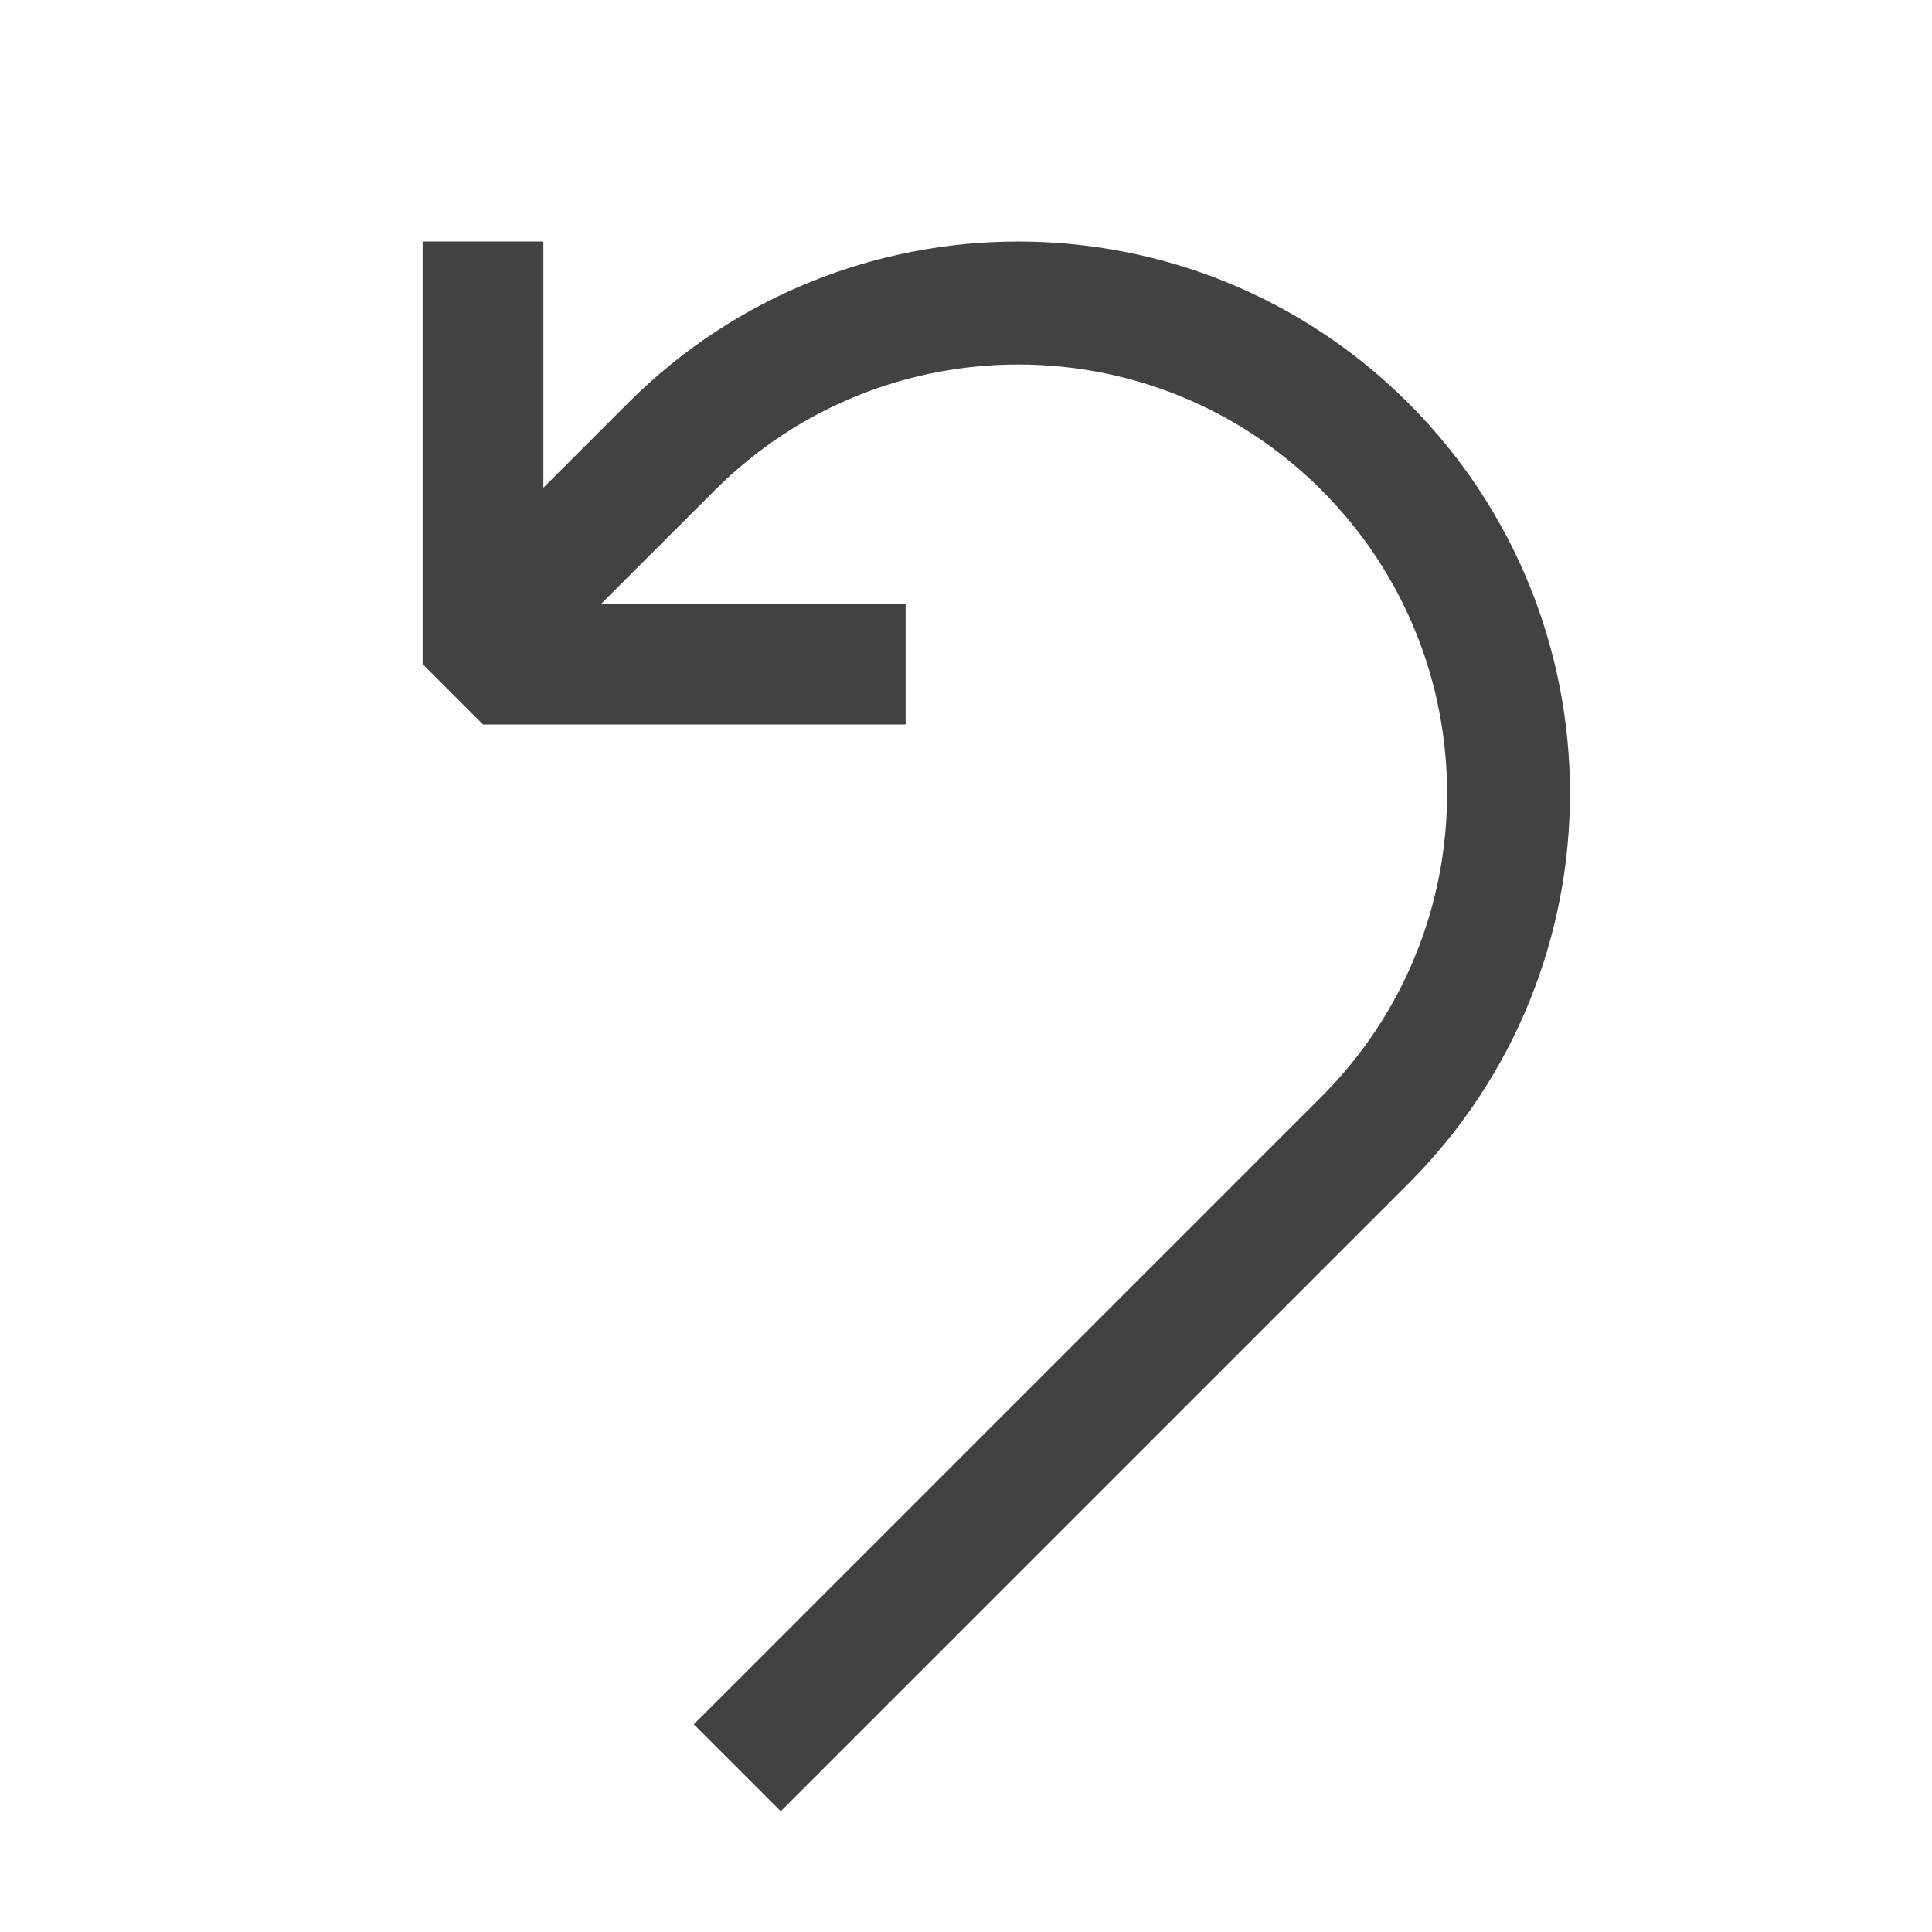
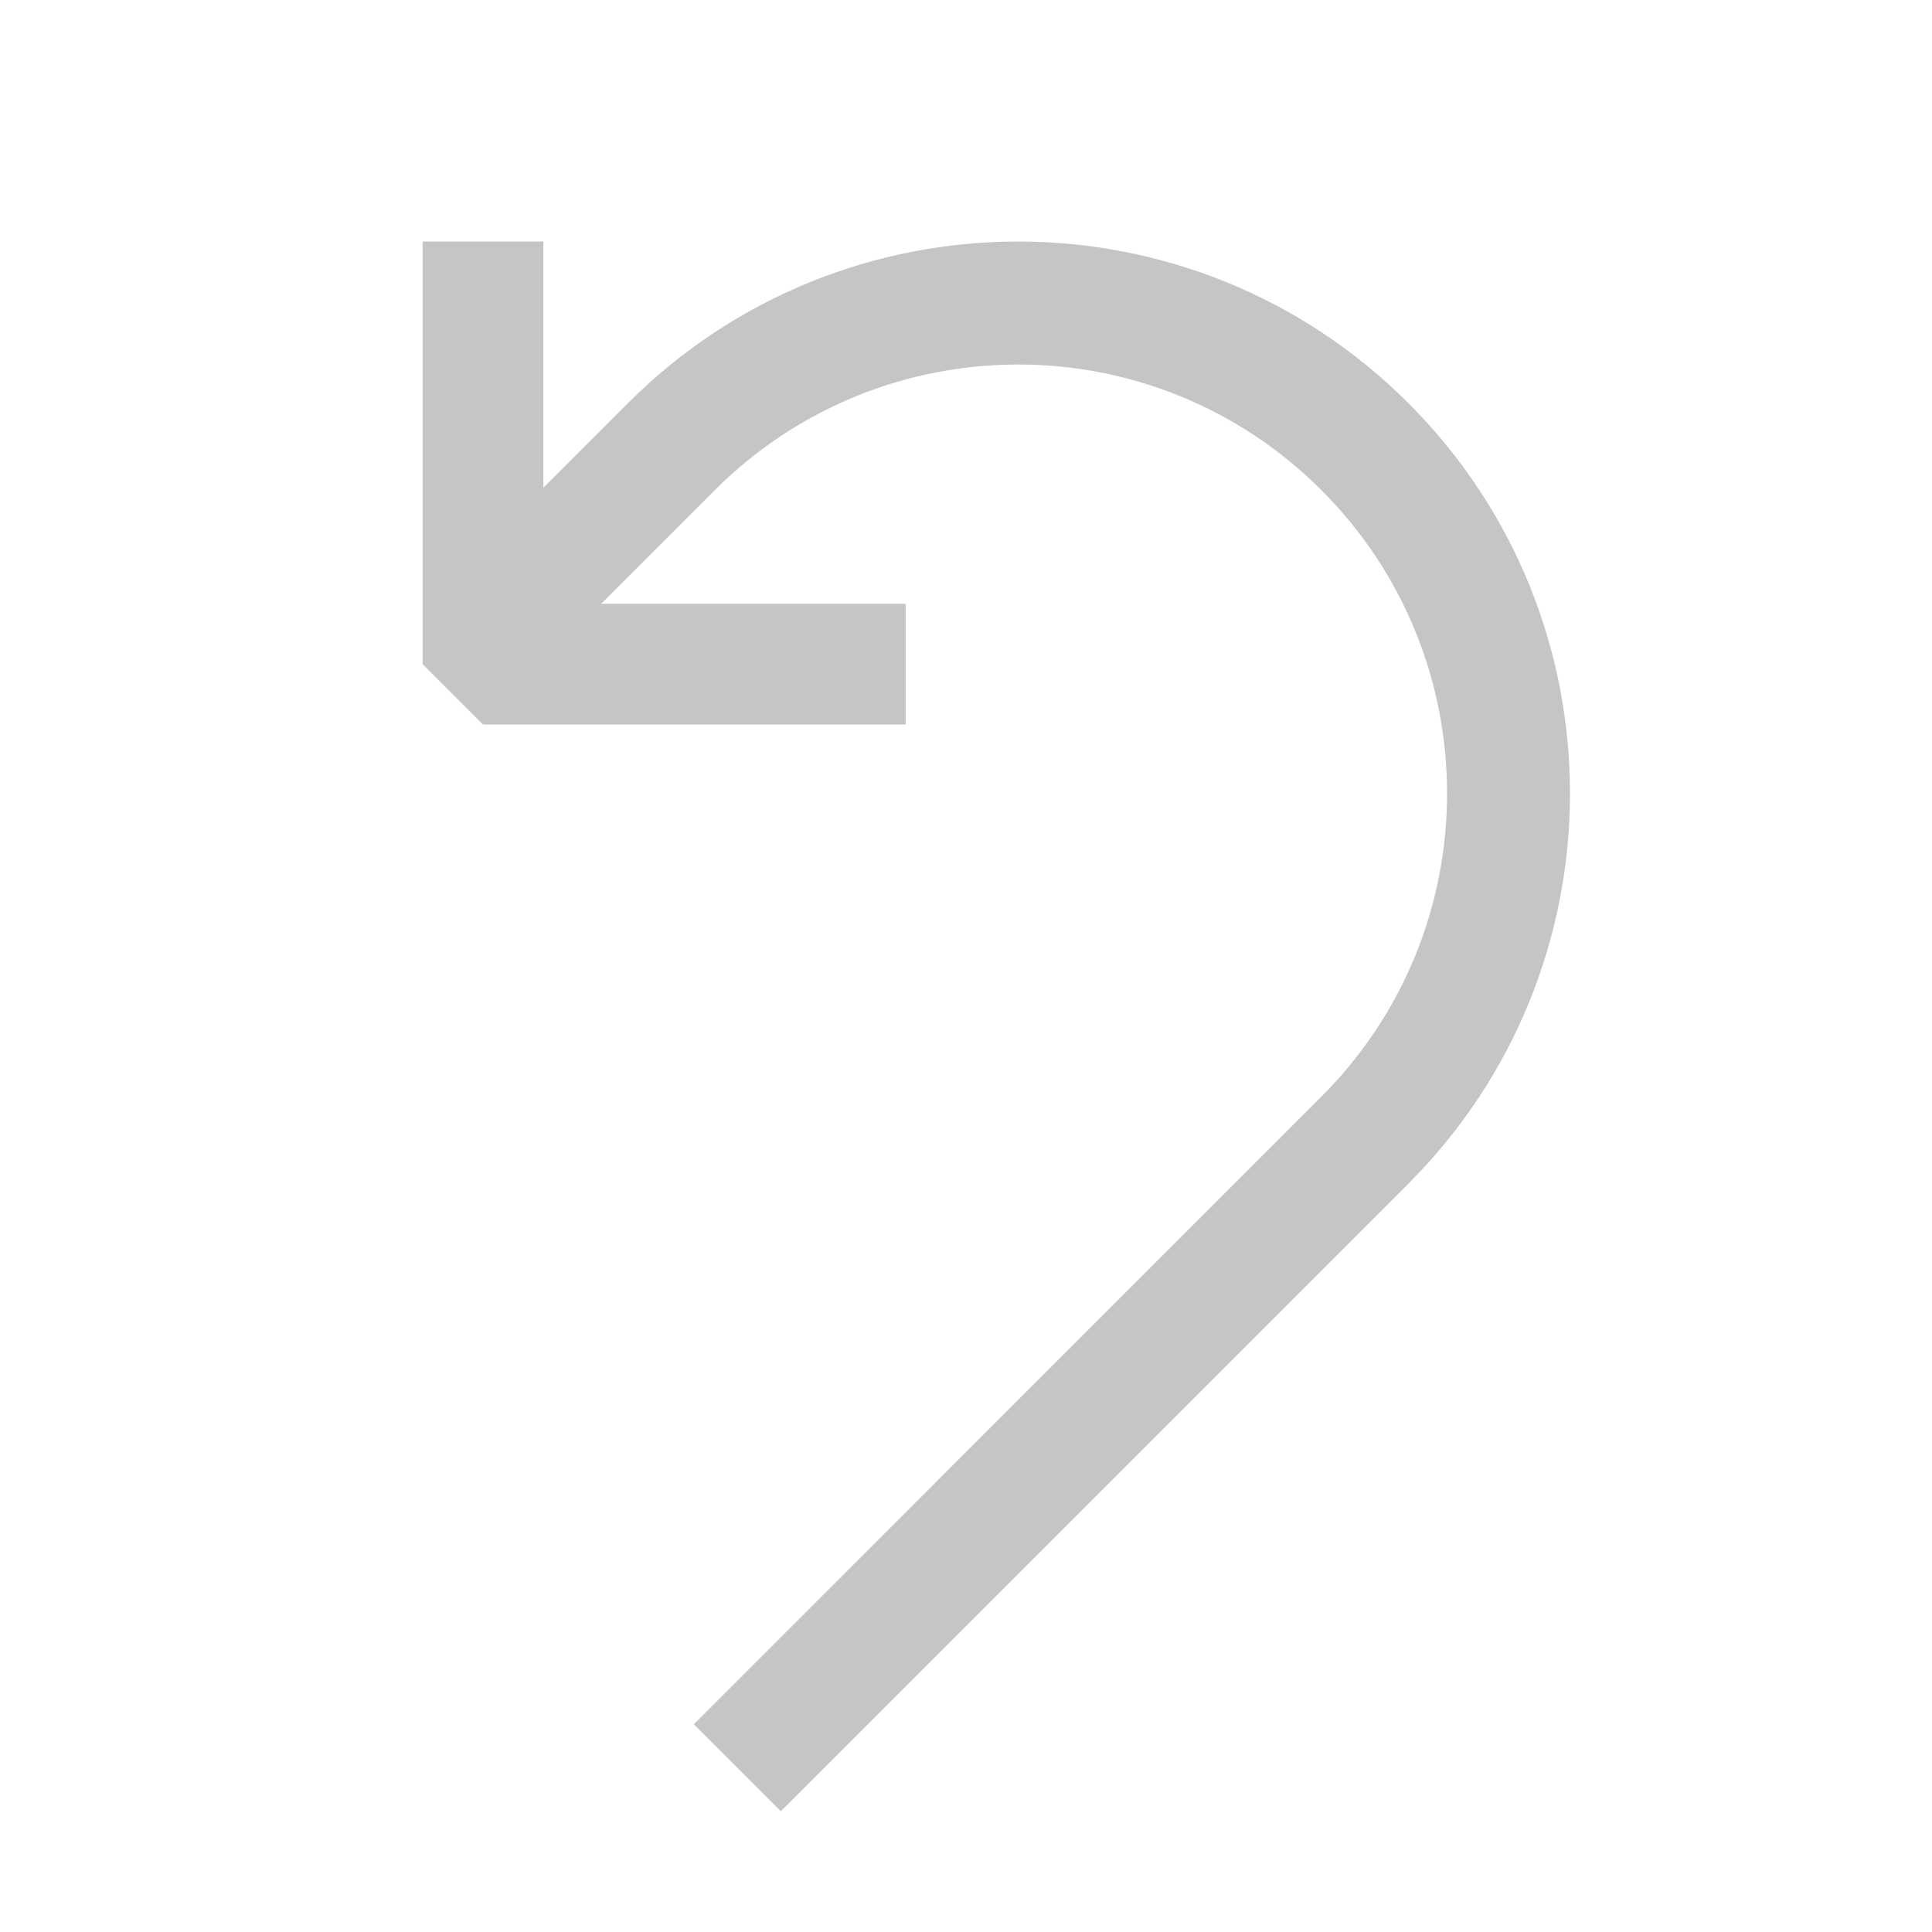
<svg xmlns="http://www.w3.org/2000/svg" width="16" height="16" viewBox="0 0 16 16" fill="none">
-   <path fill-rule="evenodd" clip-rule="evenodd" d="M3.5 2V5.5L4 6H7.5V5H4.979L5.921 4.059C7.308 2.672 9.557 2.672 10.944 4.059C12.331 5.446 12.331 7.695 10.944 9.082L5.746 14.28L6.466 15L11.664 9.802C13.448 8.017 13.448 5.123 11.664 3.339C9.879 1.554 6.985 1.554 5.2 3.339L4.5 4.039V2H3.5Z" fill="#424242" />
+   <path fill-rule="evenodd" clip-rule="evenodd" d="M3.5 2V5.5L4 6H7.5V5H4.979L5.92 4.059C7.308 2.672 9.557 2.672 10.943 4.059C12.331 5.446 12.331 7.695 10.943 9.082L5.746 14.28L6.466 15L11.664 9.802C13.448 8.017 13.448 5.123 11.664 3.339C9.879 1.554 6.985 1.554 5.2 3.339L4.5 4.039V2H3.5Z" fill="#C5C5C5" />
</svg>
